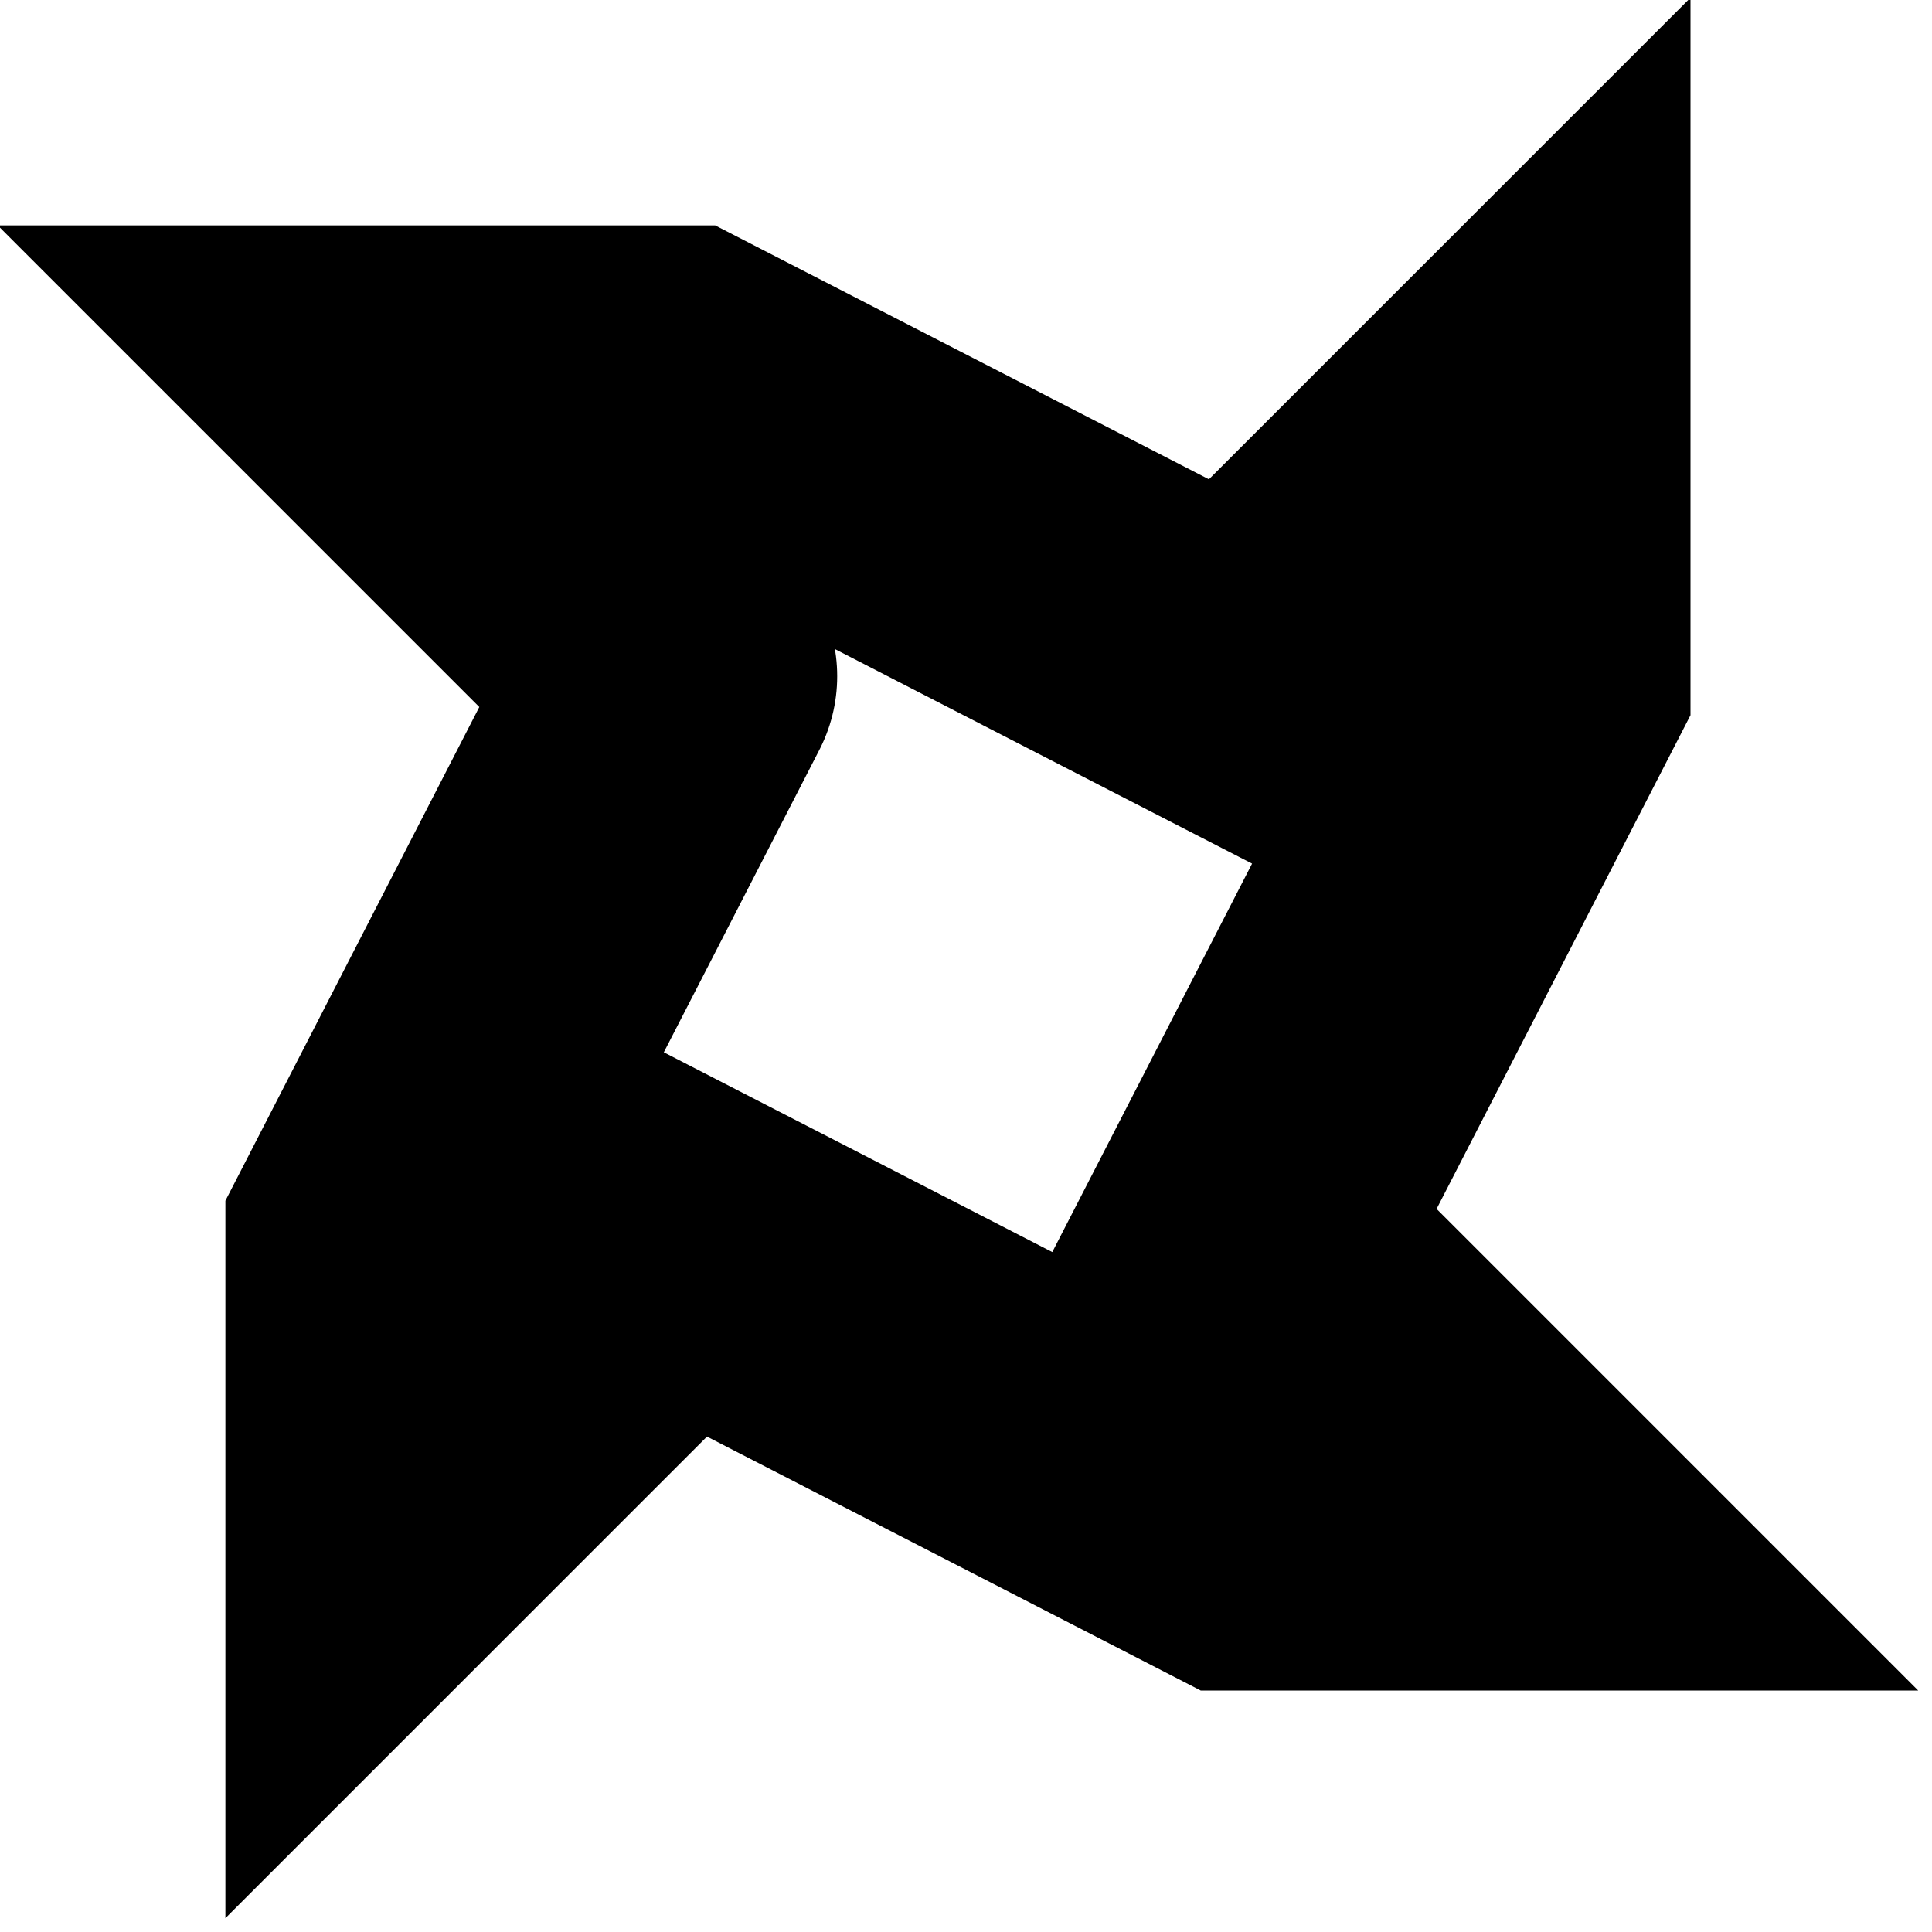
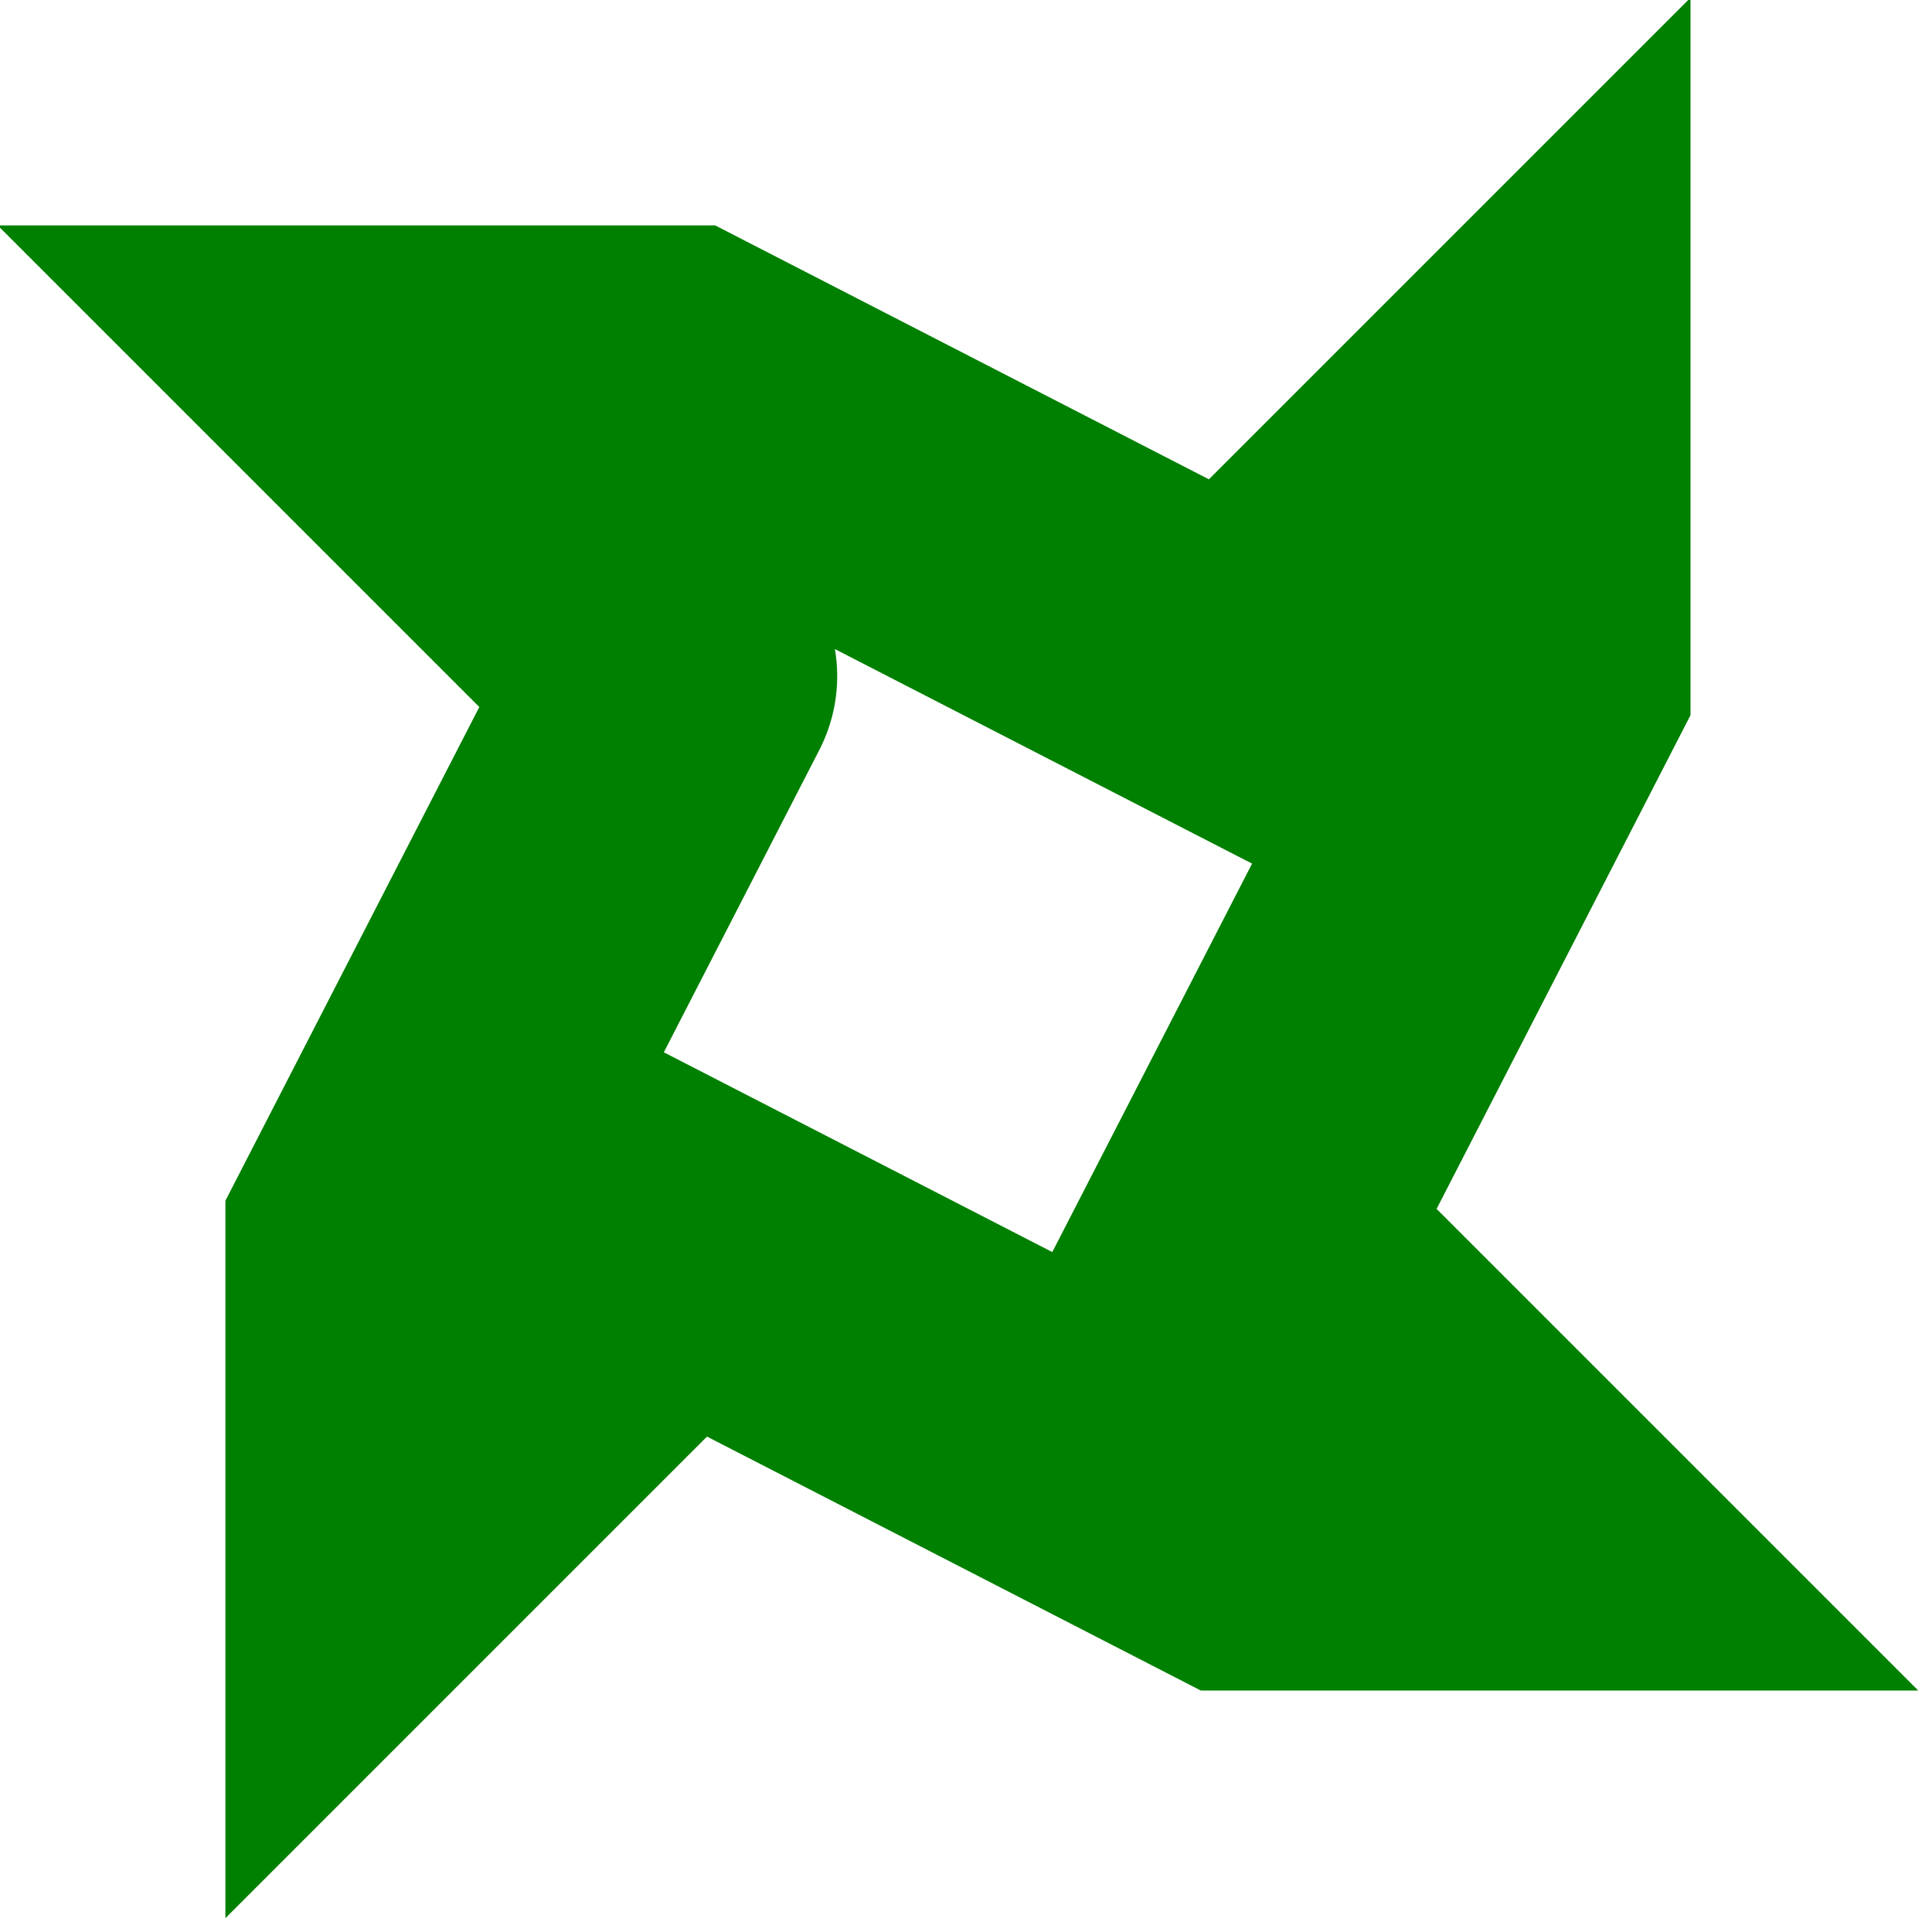
<svg xmlns="http://www.w3.org/2000/svg" width="12" height="12">
-   <path d=" M 6.0,6.0 m -1.8,-1.8 l -1.8,-1.8 h 1.8 l 3.5,1.8 l 1.8,-1.8 v 1.8 l -1.8,3.5 l 1.8,1.8 h -1.8 l -3.5,-1.8 l -1.8,1.8 v -1.8 l 1.8,-3.5 m 1.8,1.8 " style="stroke: black; fill: none; stroke-width: 2.0; stroke-linecap: round" />
+   <path d=" M 6.0,6.0 m -1.8,-1.8 l -1.8,-1.8 h 1.8 l 3.5,1.8 l 1.8,-1.8 v 1.8 l -1.8,3.5 l 1.8,1.8 h -1.8 l -3.5,-1.8 l -1.8,1.8 v -1.8 l 1.8,-3.5 m 1.8,1.8 " style="stroke: green; fill: none; stroke-width: 2.0; stroke-linecap: round" />
</svg>
